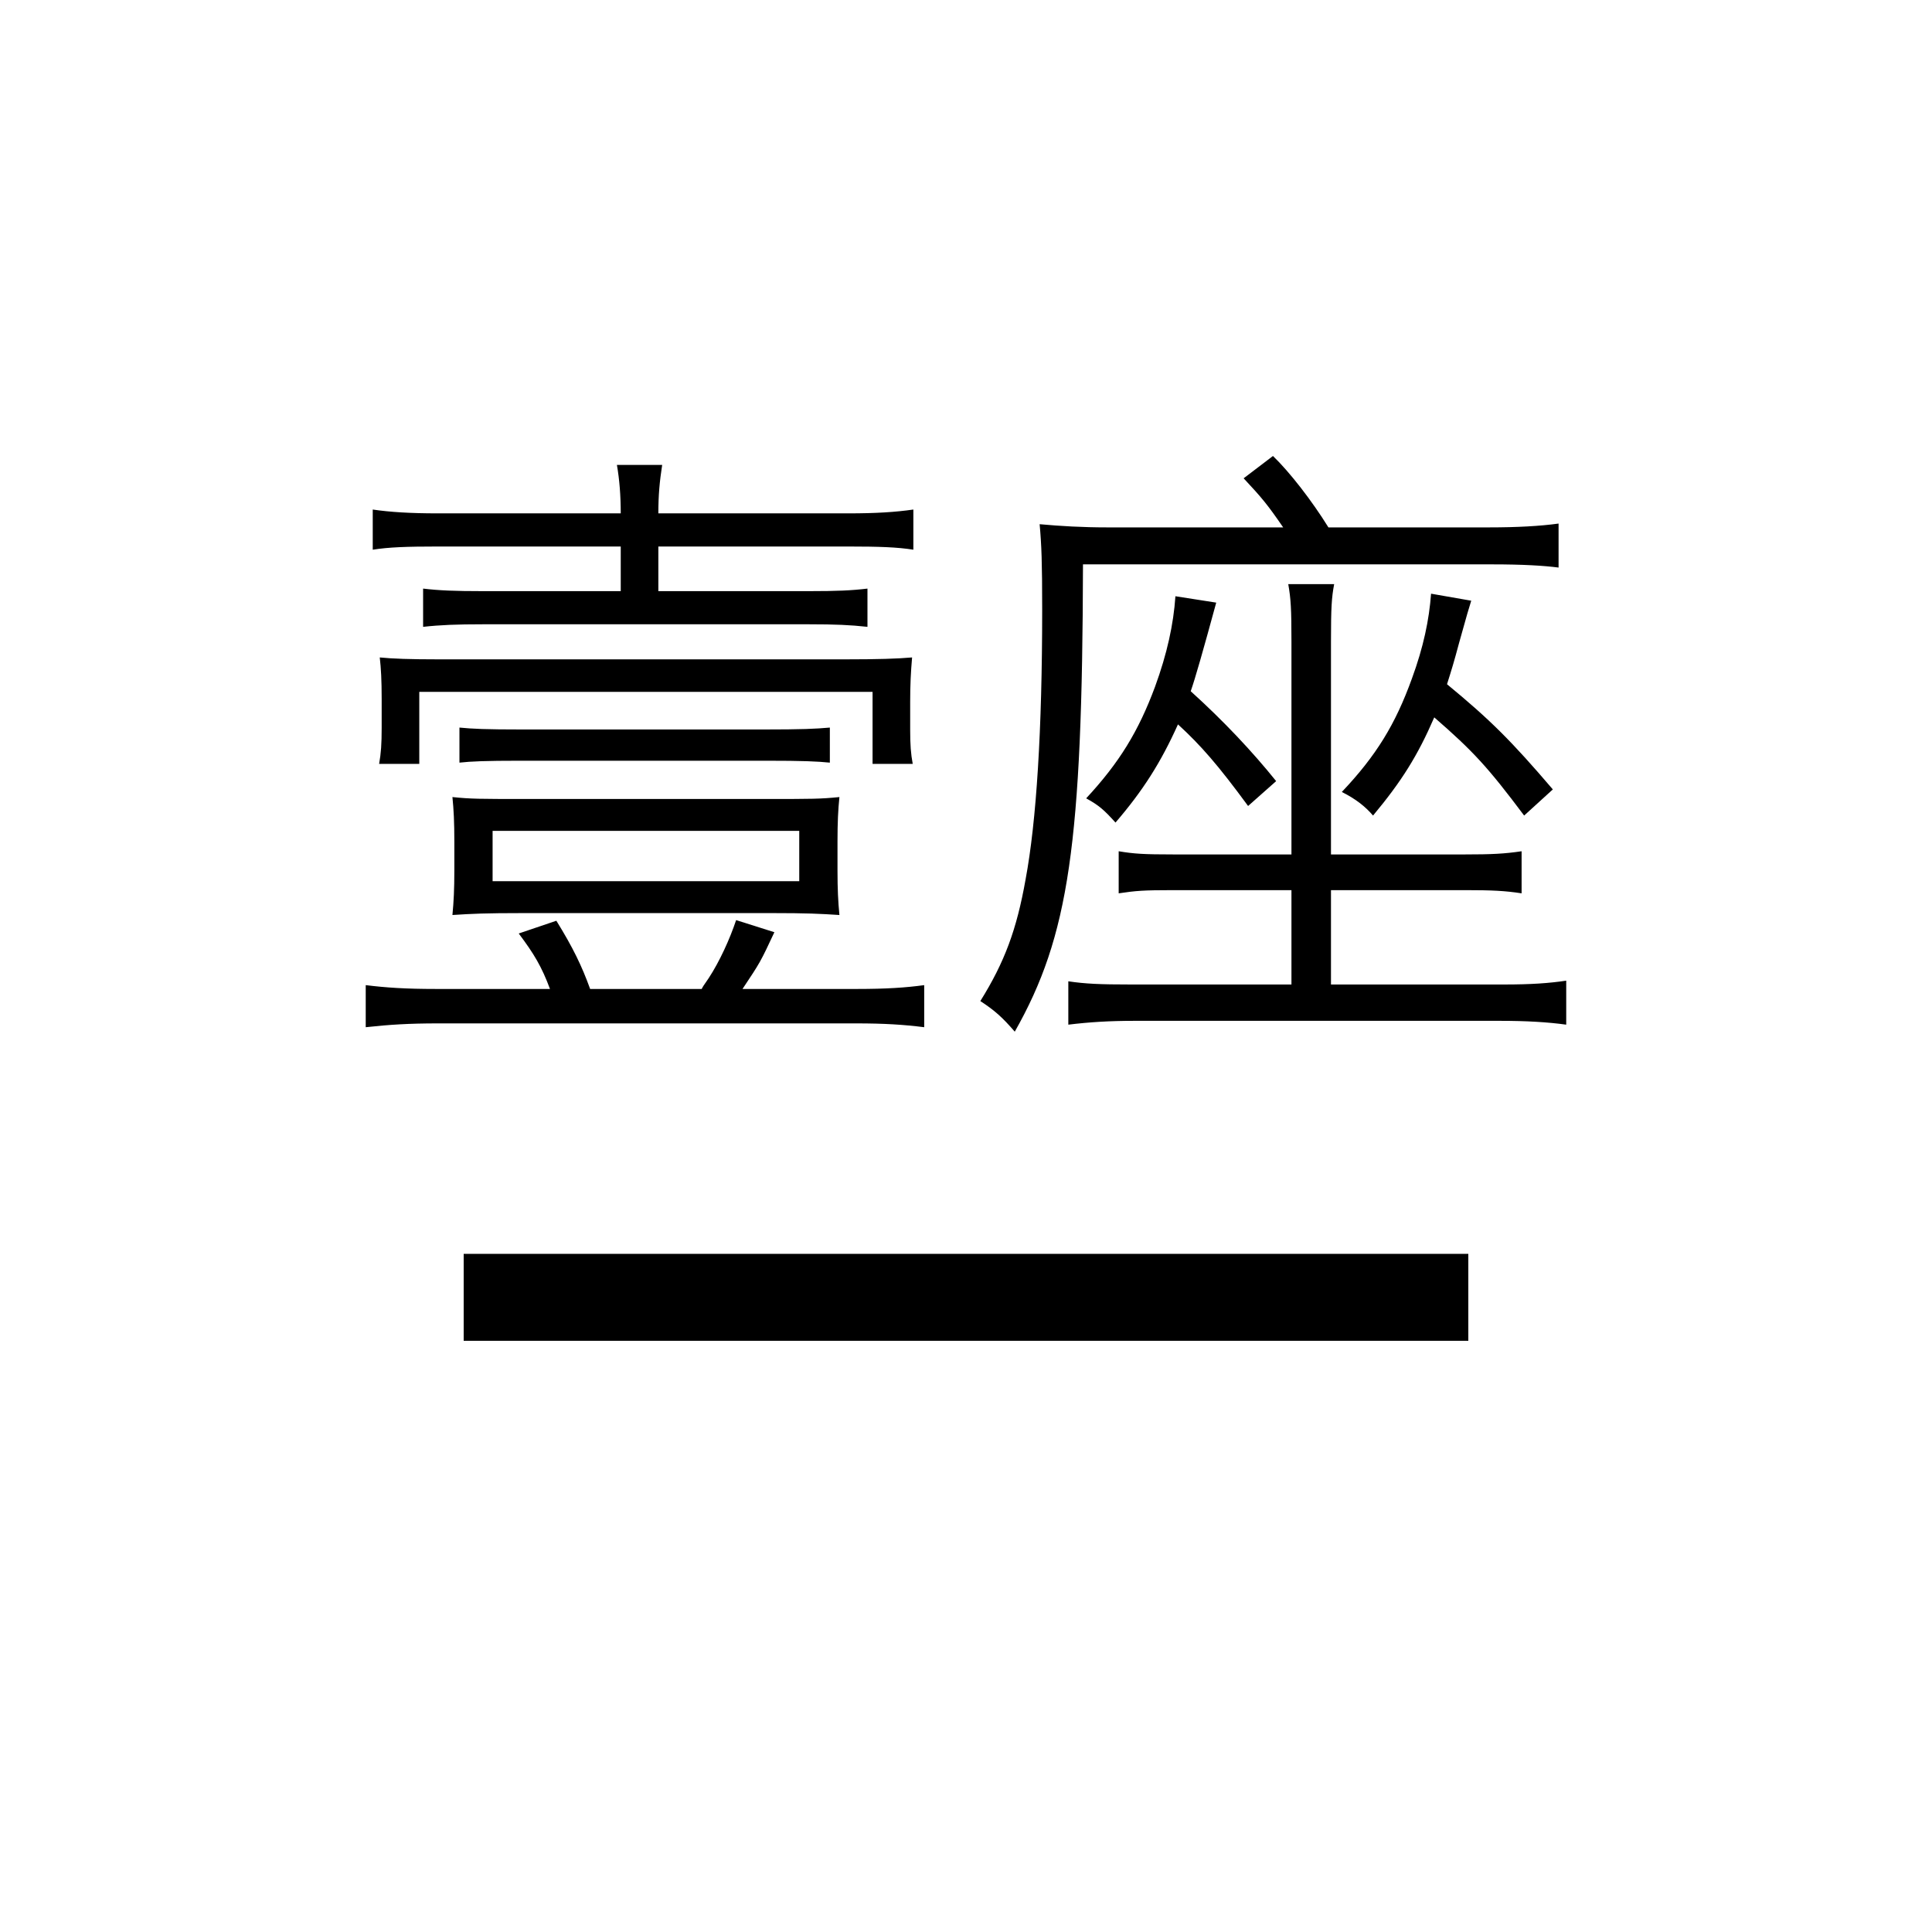
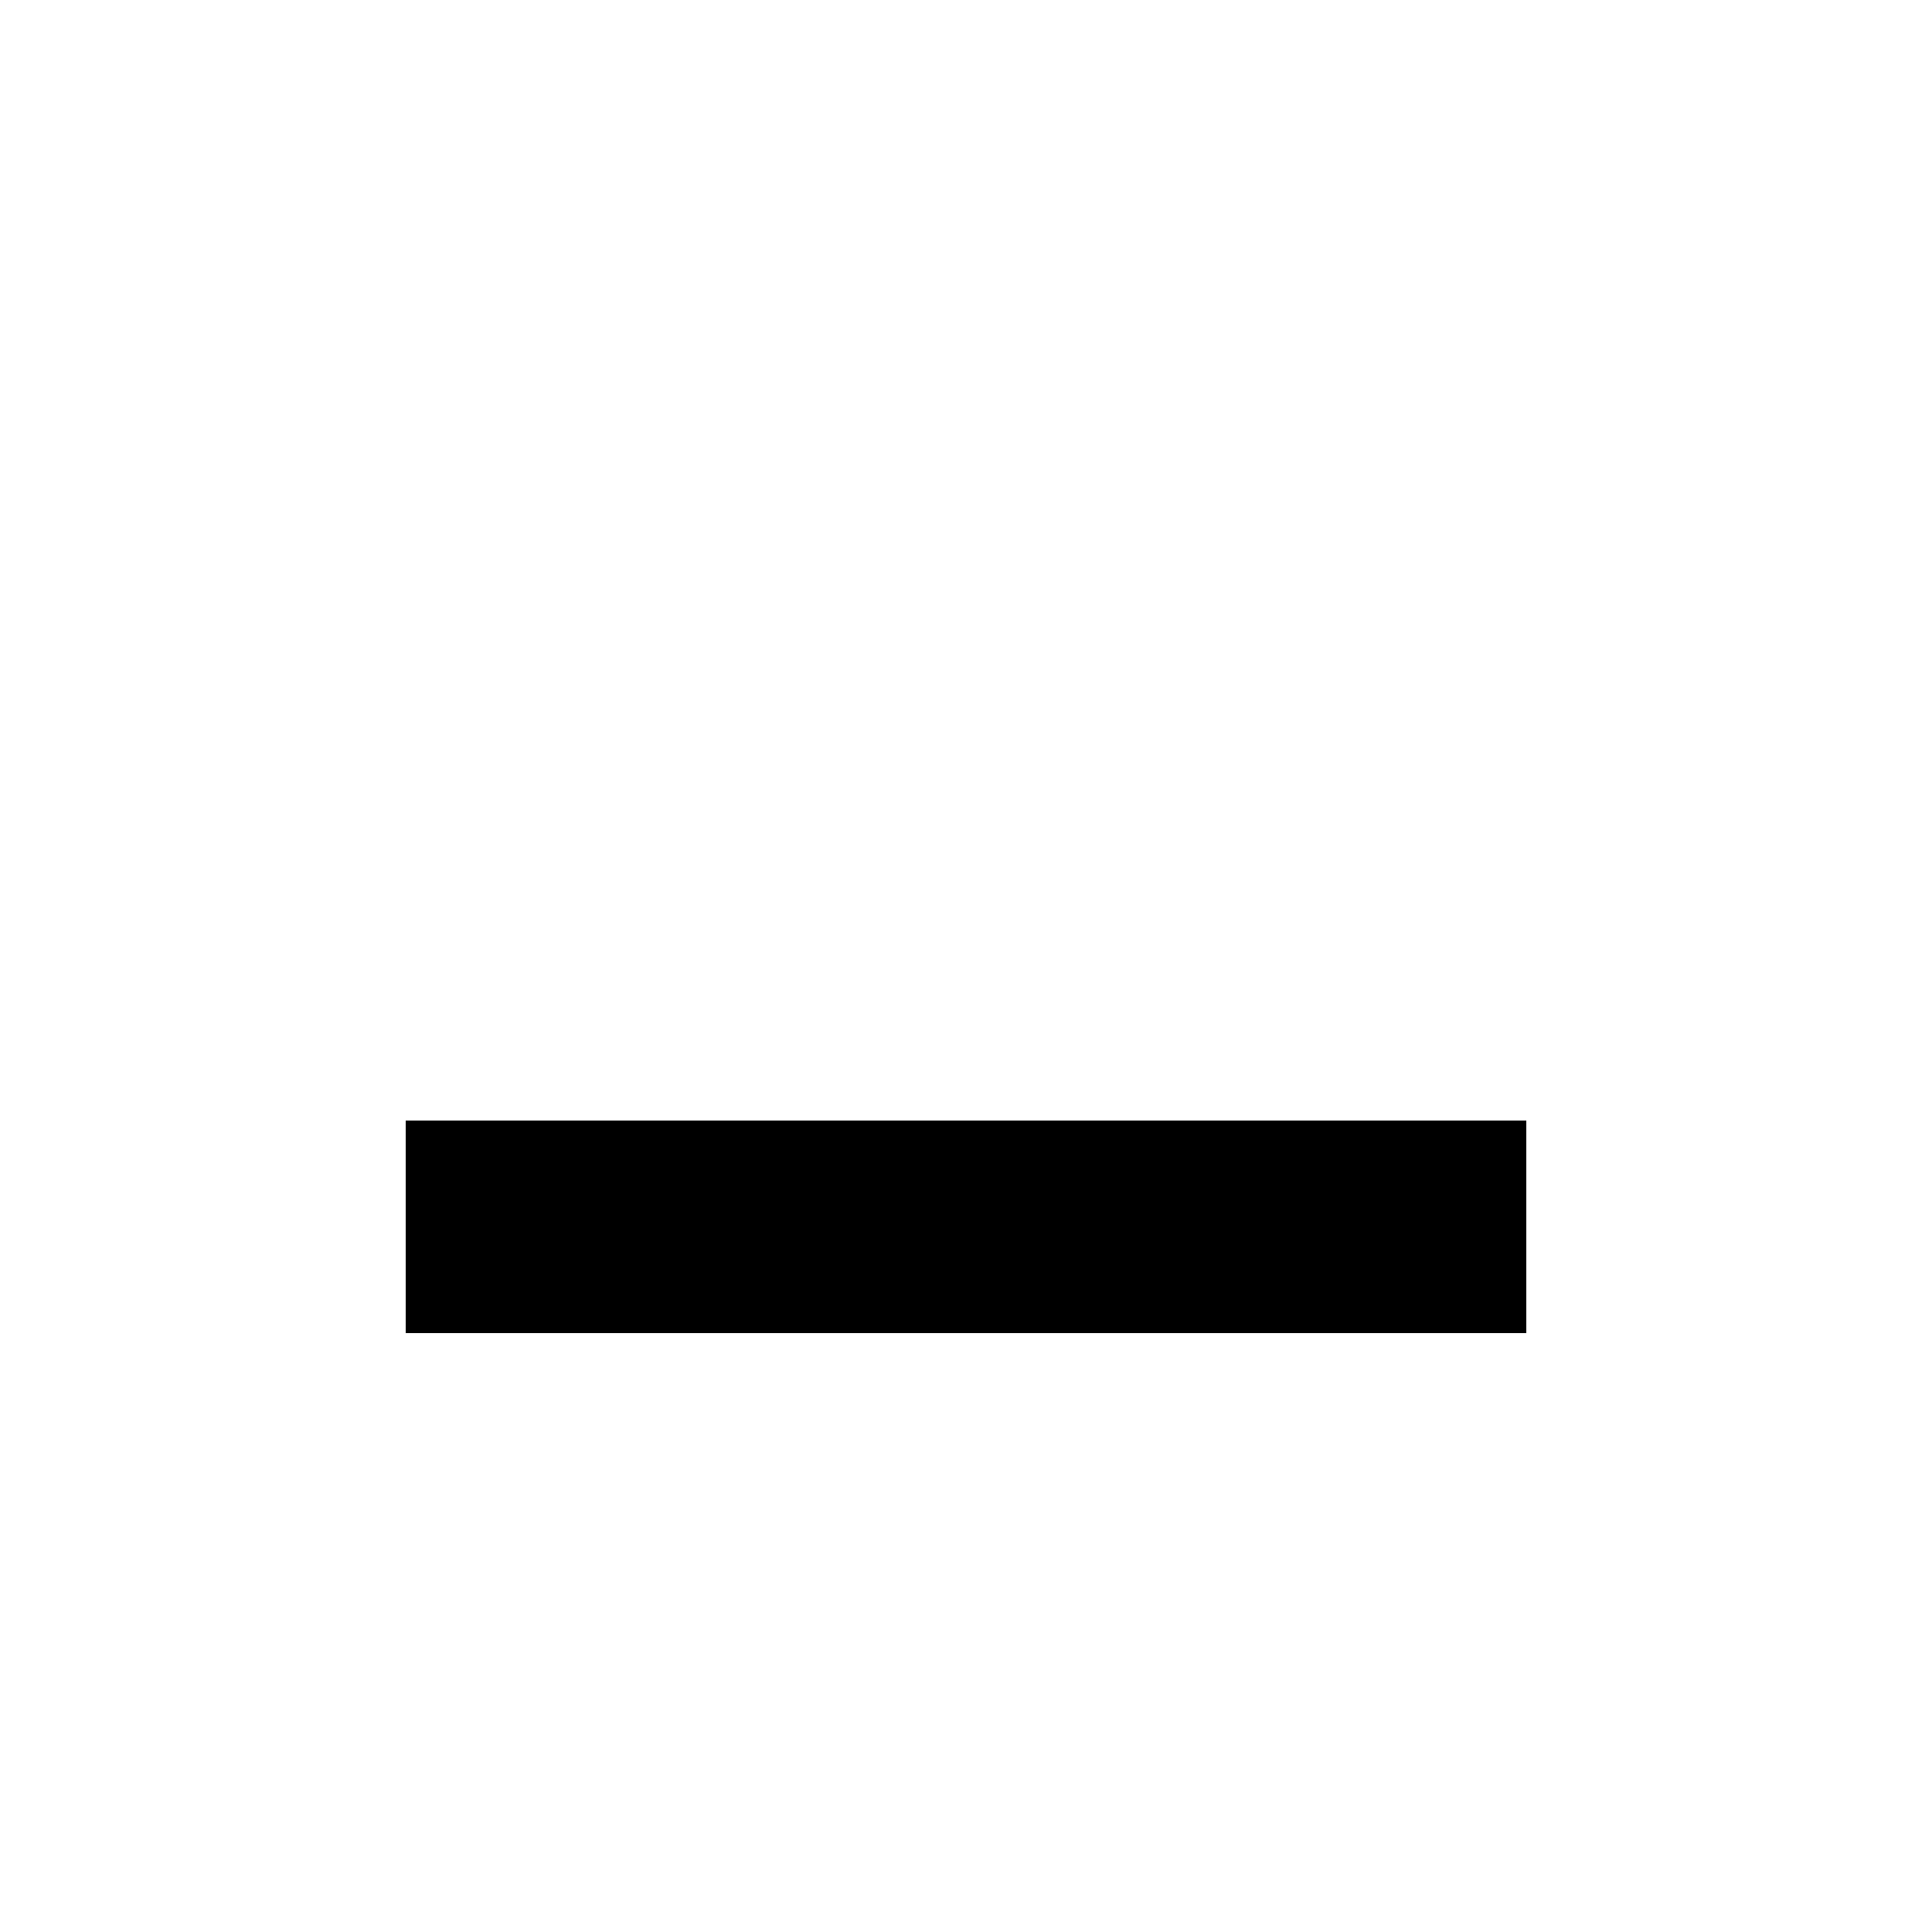
<svg xmlns="http://www.w3.org/2000/svg" viewBox="0 0 1024 1024">
  <rect width="1024" height="1024" fill="#FFFFFF" />
-   <path transform="translate(170.53,528.56) scale(0.3379,-0.3379)" d="M528 707H827C874 707 903 706 928 702V765C900 761 870 759 826 759H528C528 788 530 809 534 835H463C467 812 469 787 469 759H182C139 759 107 761 80 765V702C105 706 134 707 181 707H469V637H252C209 637 184 638 159 641V581C186 584 212 585 252 585H765C805 585 829 584 856 581V641C831 638 808 637 765 637H528ZM179 13C132 13 101 15 69 19V-47C106 -43 136 -41 183 -41H838C883 -41 913 -43 945 -47V19C916 15 885 13 840 13H660C688 55 688 55 710 102L650 121C640 91 624 56 607 30C598 17 598 17 596 13H421C408 49 394 78 368 120L309 100C333 68 345 48 358 13ZM153 366V479H864V366H927C924 382 923 396 923 420V463C923 490 924 510 926 533C903 531 873 530 819 530H185C138 530 111 531 91 533C93 516 94 497 94 468V423C94 397 93 383 90 366ZM216 368C234 370 256 371 312 371H697C755 371 777 370 797 368V423C774 421 755 420 691 420H317C255 420 237 421 216 423ZM809 244C809 275 810 294 812 314C782 311 769 311 700 311H318C248 311 234 311 205 314C207 294 208 275 208 244V199C208 169 207 150 205 129C236 131 256 132 316 132H706C761 132 781 131 812 129C810 150 809 169 809 199ZM268 182V261H749V182Z" fill="#000000" />
-   <path transform="translate(508.45,528.56) scale(0.3379,-0.3379)" d="M232 737C193 737 159 739 126 742C129 709 130 683 130 608C130 419 121 276 104 185C90 106 71 55 33 -6C56 -21 68 -32 87 -54C172 96 193 240 194 679H836C884 679 917 677 940 674V743C911 739 875 737 831 737H579C553 779 518 824 492 849L446 814C475 783 484 772 508 737ZM497 339C460 385 415 433 363 480C370 500 382 542 403 619L339 629C336 585 326 539 307 487C281 417 251 368 199 312C219 301 227 294 245 274C288 324 316 368 343 428C379 395 406 364 453 300ZM931 326C866 402 833 435 765 491C772 513 776 526 784 556C798 606 798 606 803 622L740 633C737 592 728 549 710 500C684 428 654 379 600 322C622 311 637 299 649 285C694 339 719 379 745 439C806 386 829 361 886 285ZM521 224H336C289 224 274 225 250 229V163C277 167 288 168 336 168H521V20H269C221 20 198 21 171 25V-43C204 -39 235 -37 275 -37H848C890 -37 923 -39 952 -43V26C925 22 897 20 855 20H583V168H793C836 168 856 167 882 163V229C855 225 835 224 793 224H583V558C583 611 584 627 588 648H516C520 625 521 610 521 558Z" fill="#000000" />
-   <rect x="245.76" y="664.57" width="532.48" height="46.08" fill="#000000" />
+   <rect x="215.04" y="593.92" width="593.92" height="112.64" fill="#000000" />
</svg>
